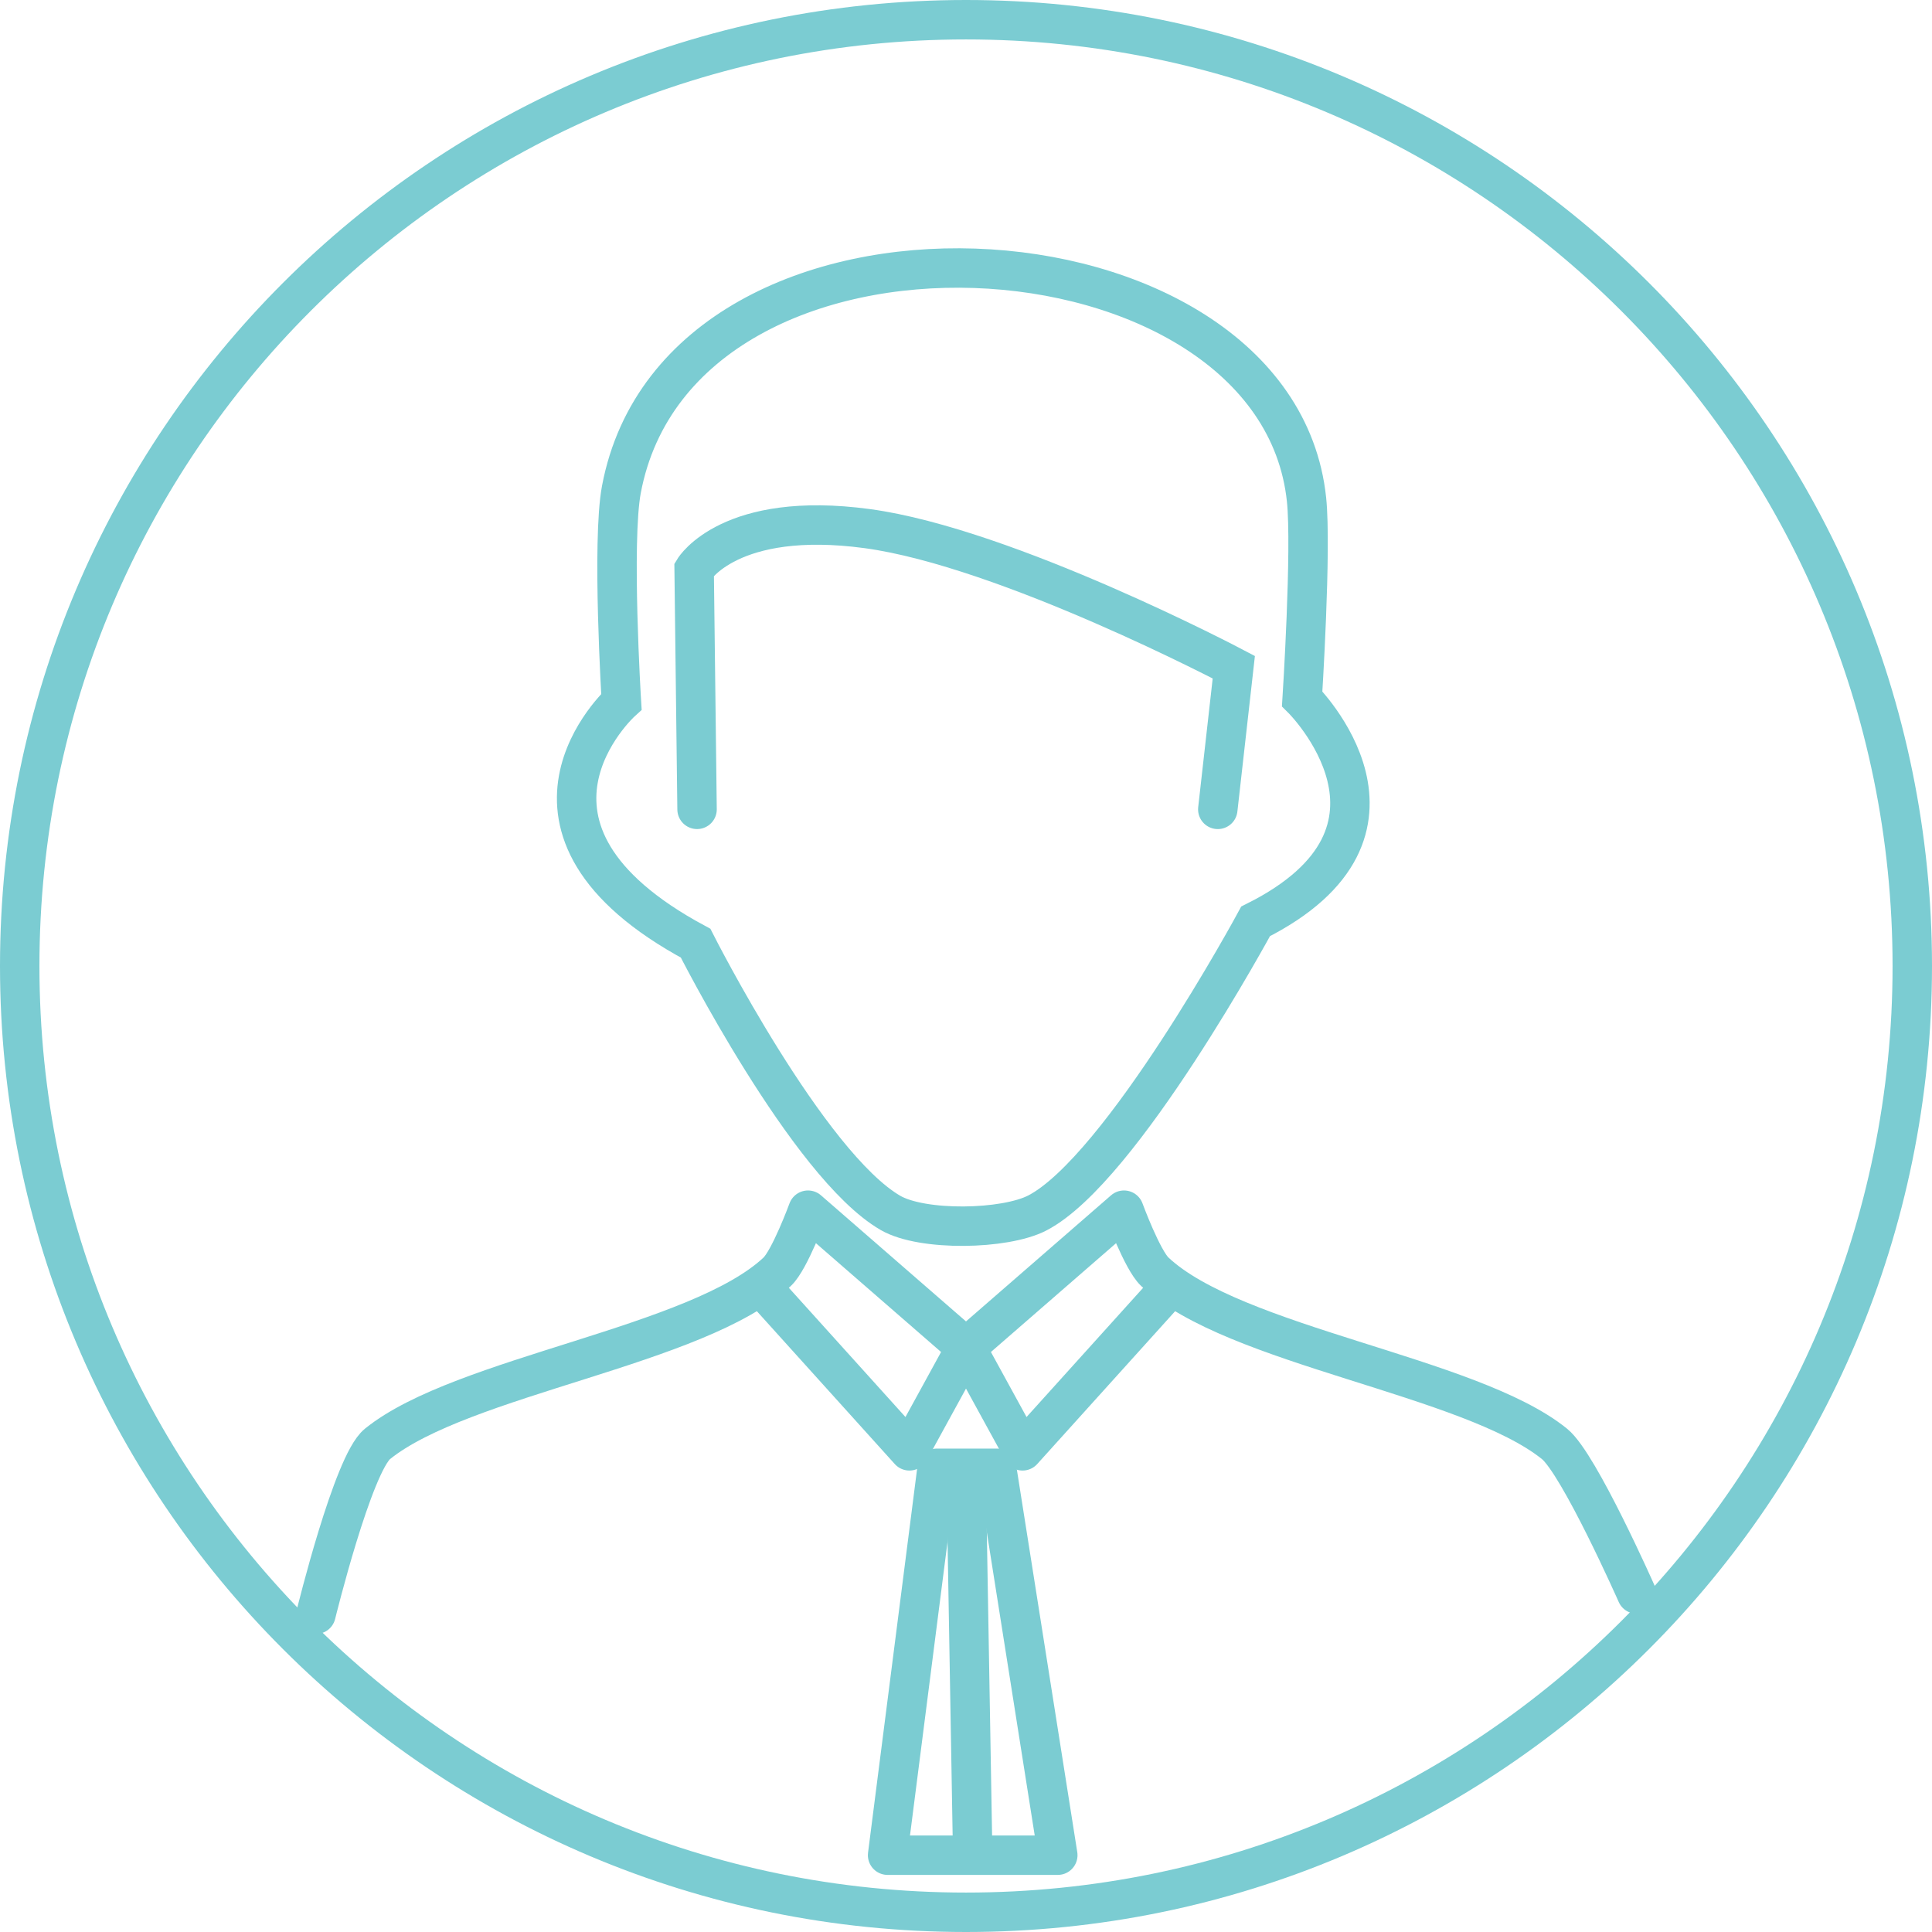
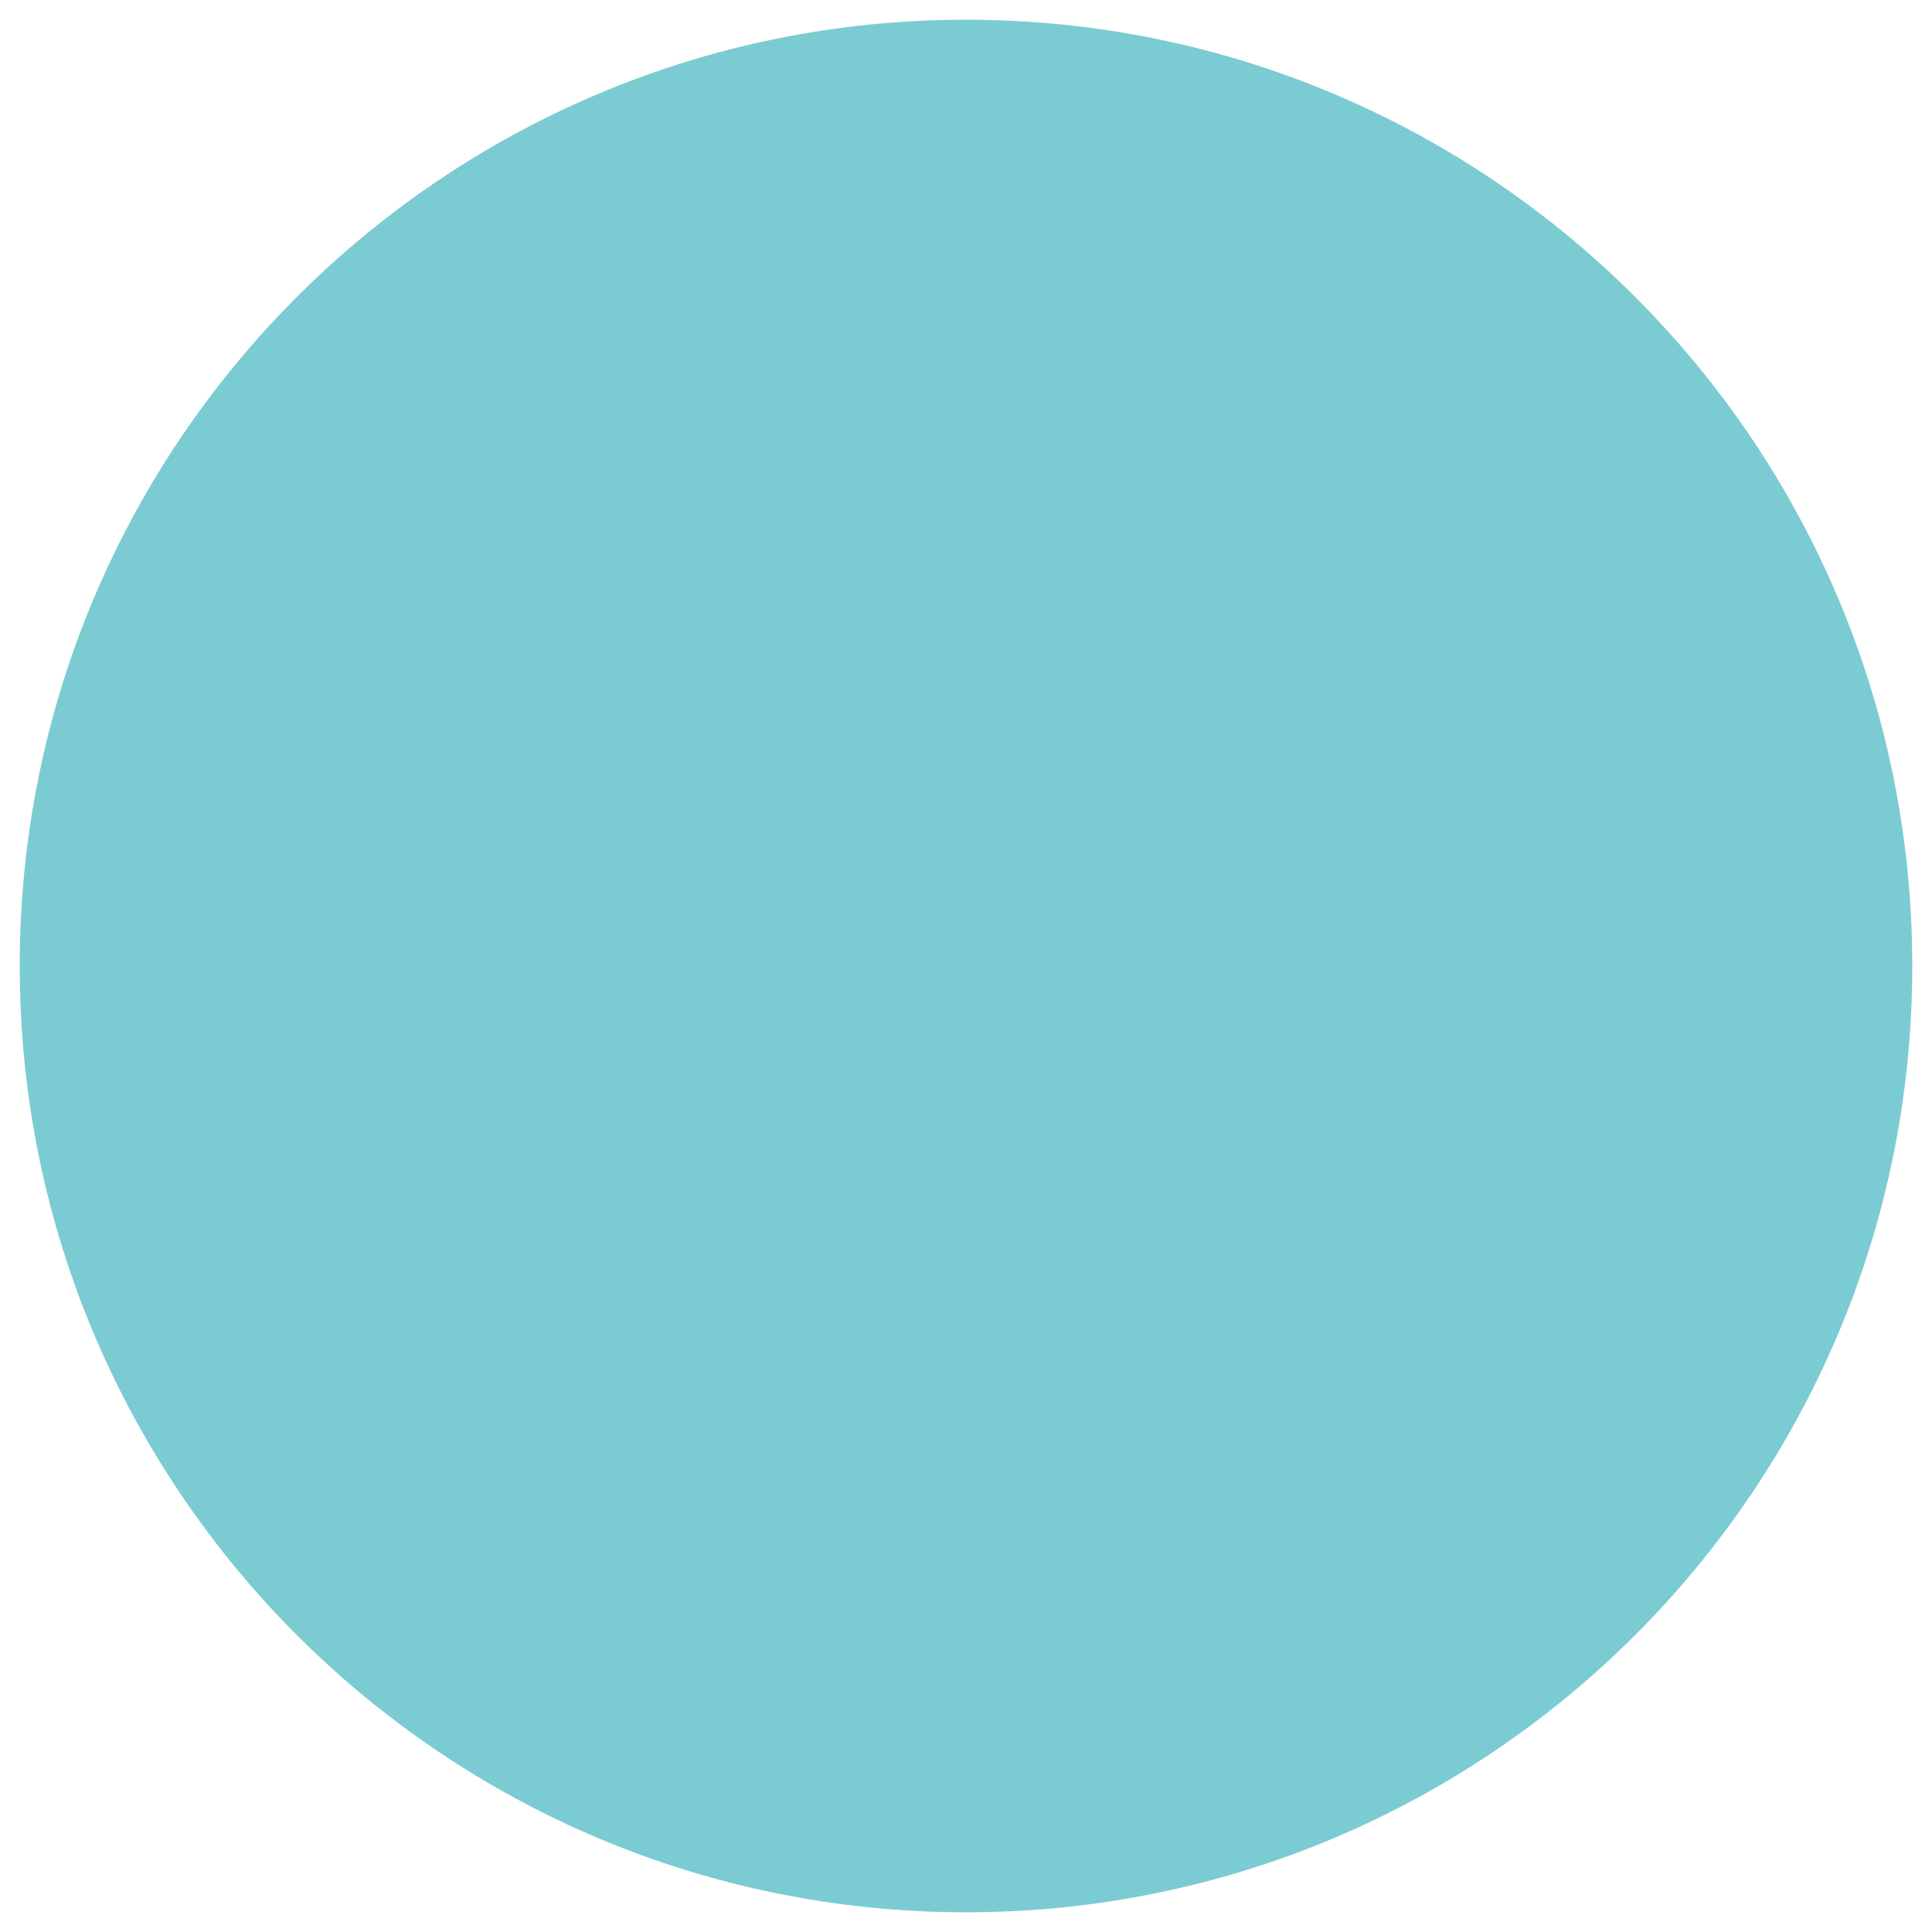
<svg xmlns="http://www.w3.org/2000/svg" version="1.1" id="Layer_1" x="0px" y="0px" viewBox="0 0 98 98" style="enable-background:new 0 0 98 98;" xml:space="preserve">
  <g>
-     <circle style="fill:none;stroke:#7BCCD2;stroke-width:2;stroke-miterlimit:10;" cx="49" cy="49" r="48" />
+     <circle style="fill:#7BCCD2;fill-width:2;fill-miterlimit:10;" cx="49" cy="49" r="48" />
    <g>
-       <path style="fill:none;stroke:#7BCCD2;stroke-width:2;stroke-linecap:round;stroke-linejoin:round;stroke-miterlimit:10;" d="    M38.562,65.206l7.568,8.387L49,68.354l-8.014-6.968c0,0-0.926,2.521-1.56,3.12c-4.013,3.79-15.984,5.267-20.278,8.735    c-1.249,1.009-3.12,8.641-3.12,8.641" />
-       <path style="fill:none;stroke:#7BCCD2;stroke-width:2;stroke-linecap:round;stroke-linejoin:round;stroke-miterlimit:10;" d="    M59.438,65.206l-7.568,8.387L49,68.354l8.014-6.968c0,0,0.926,2.521,1.56,3.12c4.013,3.79,15.984,5.267,20.278,8.735    c1.249,1.009,4.172,7.615,4.172,7.615" />
-       <polygon style="fill:none;stroke:#7BCCD2;stroke-width:2;stroke-linejoin:round;stroke-miterlimit:10;" points="45.023,94.104     47.532,74.478 50.557,74.478 53.656,94.104   " />
-       <path style="fill:none;stroke:#7BCCD2;stroke-width:2;stroke-miterlimit:10;" d="M45.171,61.525c1.613,0.933,5.799,0.86,7.452,0    c4.276-2.225,11.068-14.79,11.068-14.79c9.149-4.575,2.361-11.289,2.361-11.289s0.486-7.595,0.221-10.108    c-1.548-14.702-31.749-16.403-34.752-0.516c-0.5,2.646,0,10.772,0,10.772s-7.083,6.419,3.763,12.248    C35.284,47.842,40.976,59.099,45.171,61.525z" />
-       <path style="fill:none;stroke:#7BCCD2;stroke-width:2;stroke-linecap:round;stroke-miterlimit:10;" d="M35.358,41.054L35.21,28.88    c0,0,1.82-3.008,8.78-2.066c7.083,0.959,18.594,7.029,18.594,7.029l-0.812,7.212" />
-       <line style="fill:none;stroke:#7BCCD2;stroke-width:2;stroke-miterlimit:10;" x1="49" y1="74.478" x2="49.34" y2="94.104" />
+       <path style="fill:#7BCCD2;fill-width:2;fill-linecap:round;fill-linejoin:round;fill-miterlimit:10;" d="    M38.562,65.206l7.568,8.387L49,68.354l-8.014-6.968c0,0-0.926,2.521-1.56,3.12c-4.013,3.79-15.984,5.267-20.278,8.735    c-1.249,1.009-3.12,8.641-3.12,8.641" />
+       <path style="fill:#7BCCD2;fill-width:2;fill-linecap:round;fill-linejoin:round;fill-miterlimit:10;" d="    M59.438,65.206l-7.568,8.387L49,68.354l8.014-6.968c0,0,0.926,2.521,1.56,3.12c4.013,3.79,15.984,5.267,20.278,8.735    c1.249,1.009,4.172,7.615,4.172,7.615" />
+       <polygon style="fill:#7BCCD2;fill-width:2;fill-linejoin:round;fill-miterlimit:10;" points="45.023,94.104     47.532,74.478 50.557,74.478 53.656,94.104   " />
+       <path style="fill:#7BCCD2;fill-width:2;fill-miterlimit:10;" d="M45.171,61.525c1.613,0.933,5.799,0.86,7.452,0    c4.276-2.225,11.068-14.79,11.068-14.79c9.149-4.575,2.361-11.289,2.361-11.289s0.486-7.595,0.221-10.108    c-1.548-14.702-31.749-16.403-34.752-0.516c-0.5,2.646,0,10.772,0,10.772s-7.083,6.419,3.763,12.248    C35.284,47.842,40.976,59.099,45.171,61.525z" />
+       <path style="fill:#7BCCD2;fill-width:2;fill-linecap:round;fill-miterlimit:10;" d="M35.358,41.054L35.21,28.88    c0,0,1.82-3.008,8.78-2.066c7.083,0.959,18.594,7.029,18.594,7.029l-0.812,7.212" />
+       <line style="fill:#7BCCD2;fill-width:2;fill-miterlimit:10;" x1="49" y1="74.478" x2="49.34" y2="94.104" />
    </g>
  </g>
</svg>
